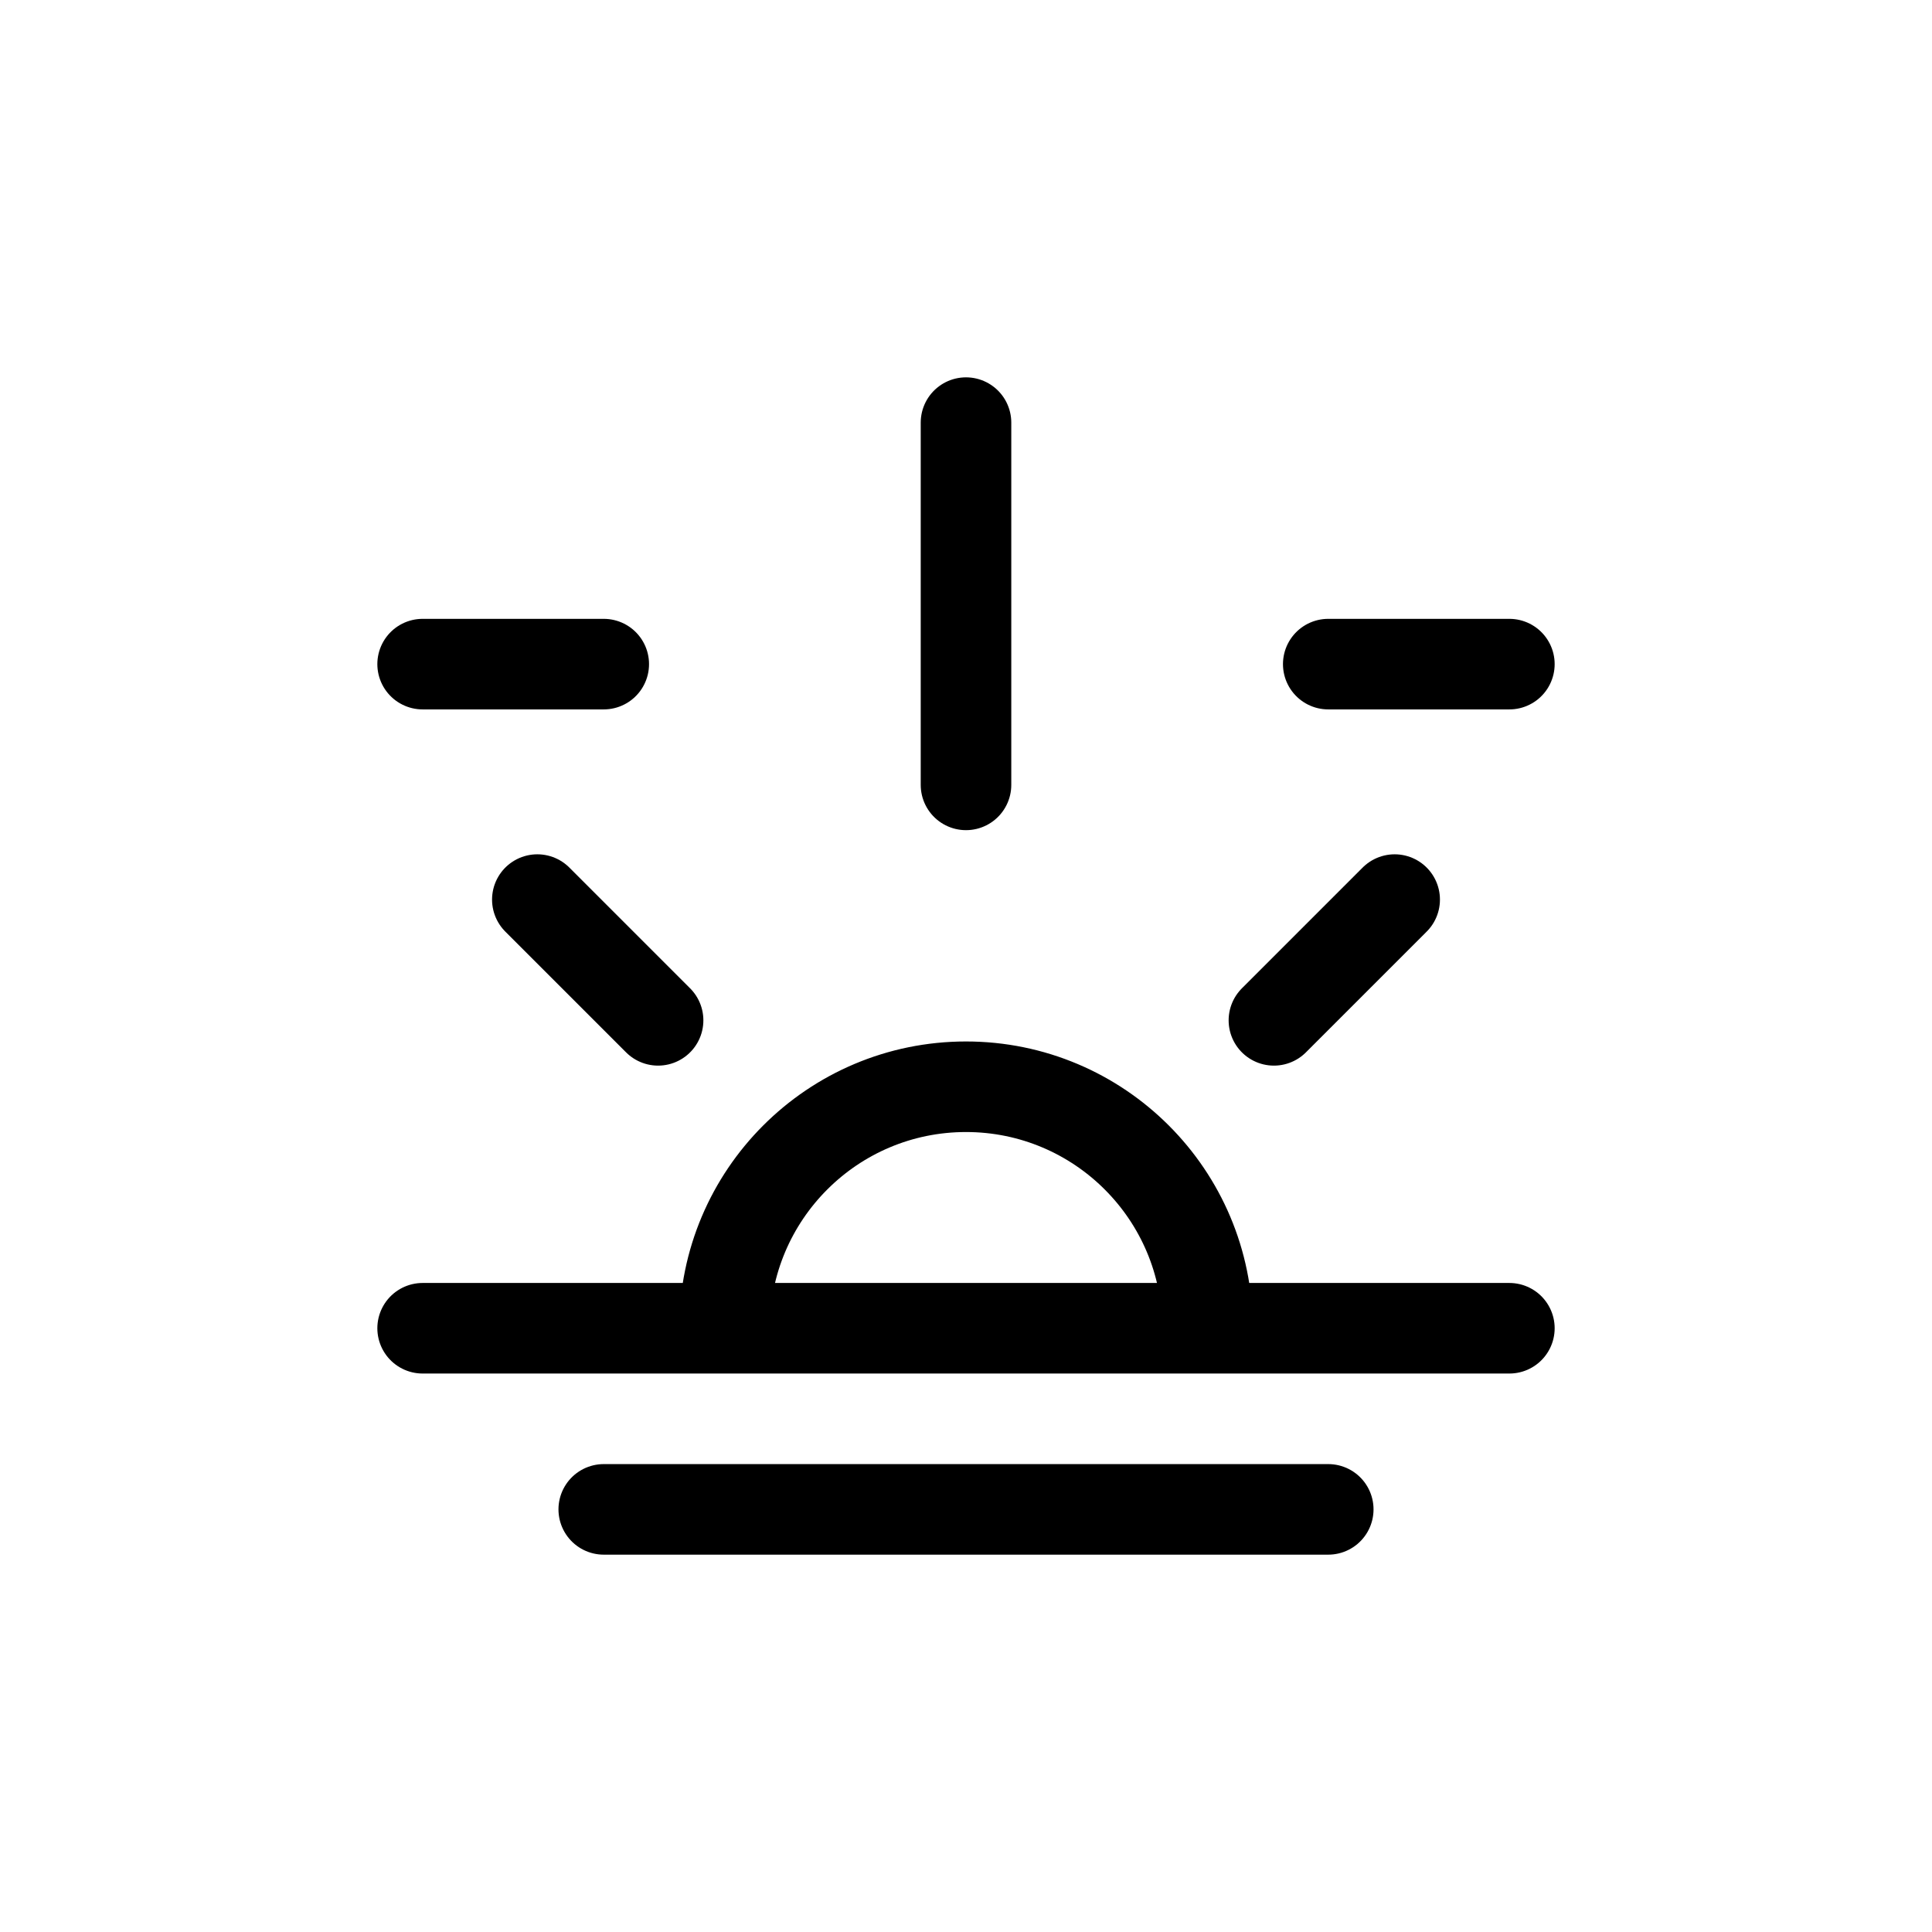
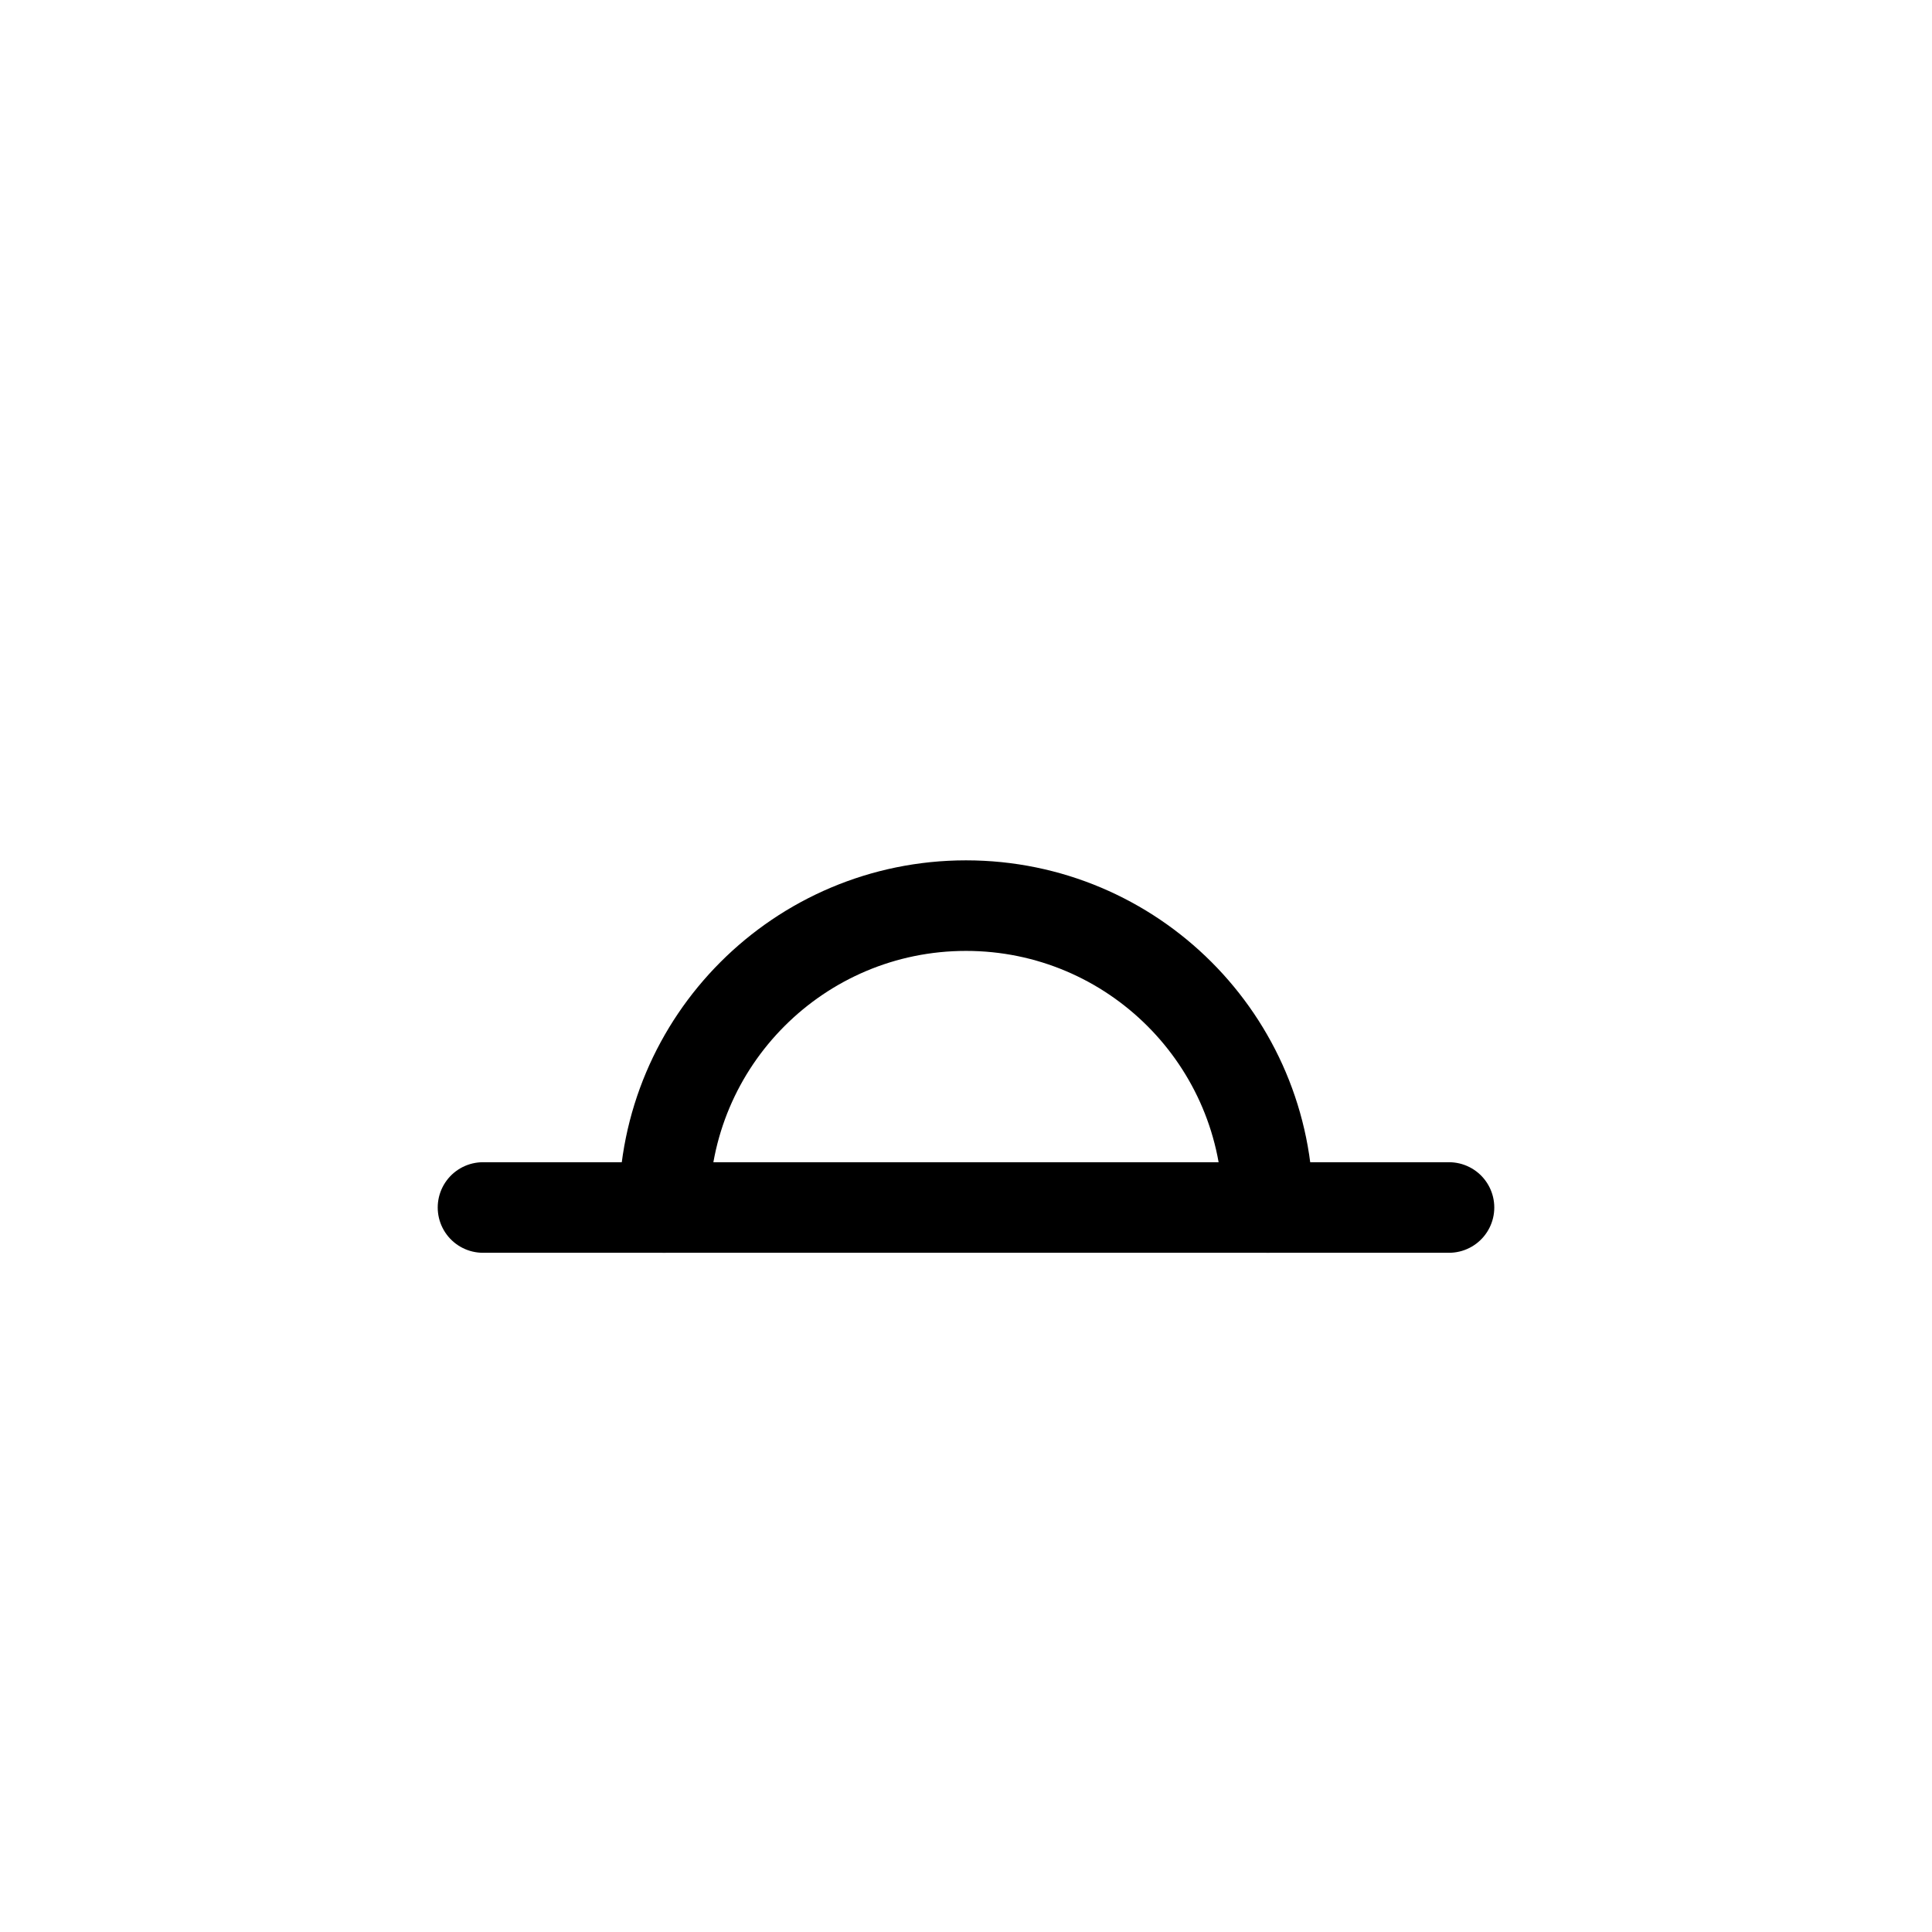
<svg xmlns="http://www.w3.org/2000/svg" viewBox="0 0 32 32">
  <g fill="none" stroke="#000" stroke-linecap="round" stroke-linejoin="round" stroke-width="1.5" transform="translate(6 6)">
-     <path d="M1 16h18M4 19h12M6 16a4 4 0 0 1 8 0M10 1v6M2.9 8.9l2 2M17.1 8.9l-2 2M1 5h3M16 5h3" />
+     <path d="M2 14h16" />
+     <path d="M5 14a5 5 0 0 1 10 0" />
  </g>
</svg>
